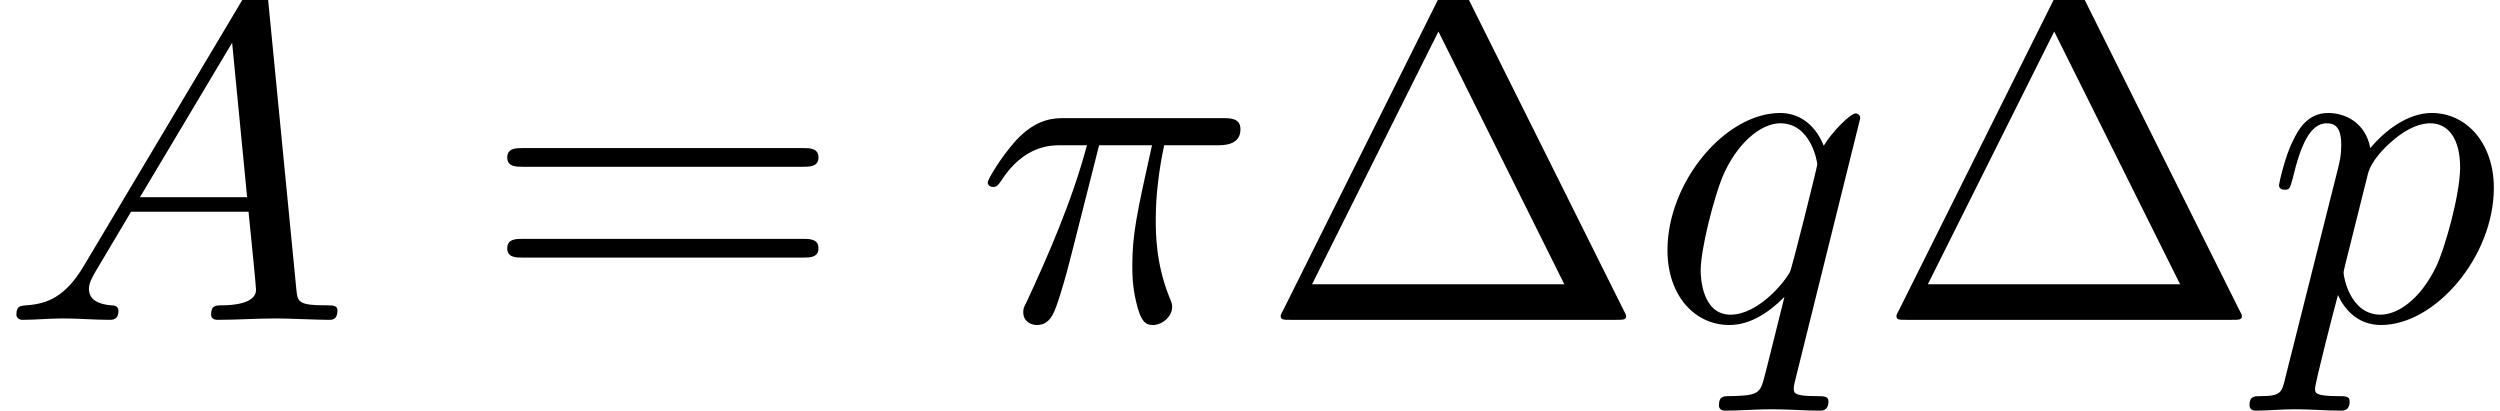
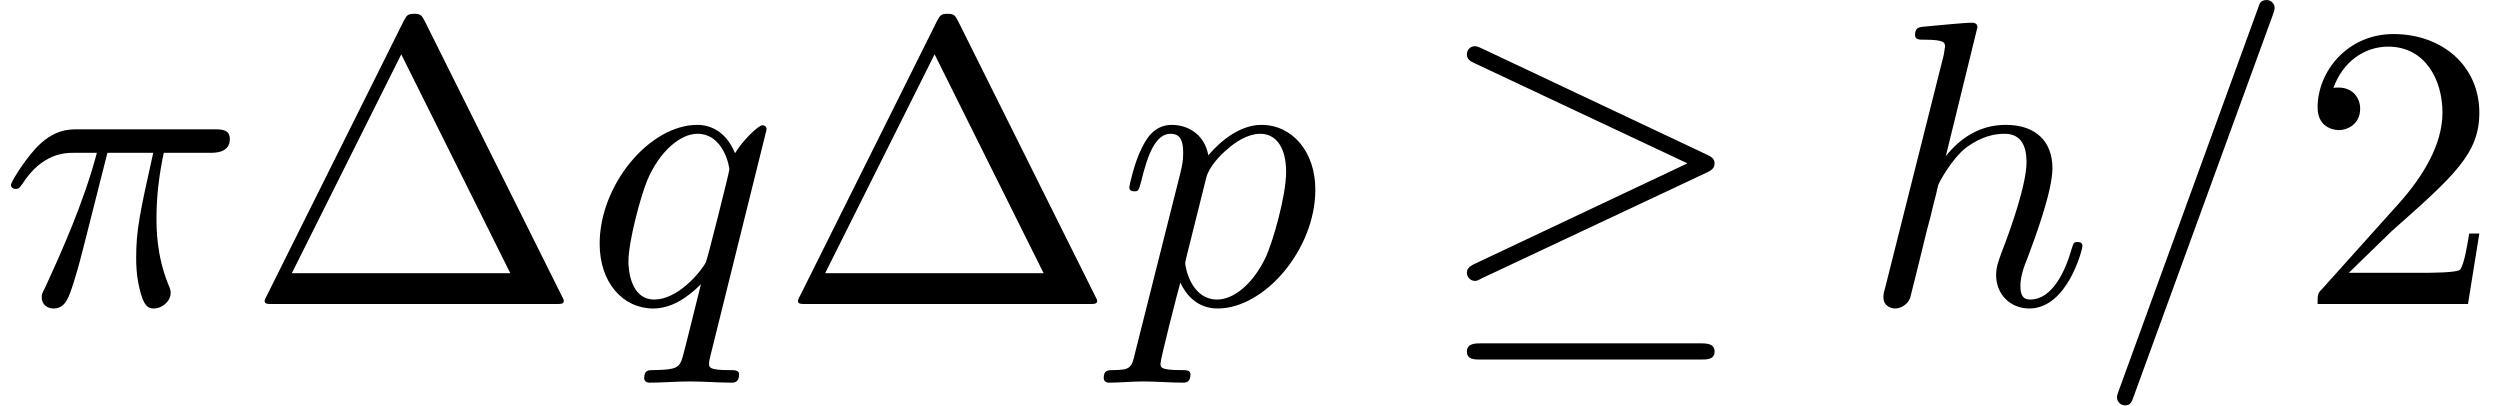
- <svg xmlns="http://www.w3.org/2000/svg" xmlns:xlink="http://www.w3.org/1999/xlink" version="1.1" width="53.214pt" height="8.745pt" viewBox="-72 -72 53.214 8.745">
+ <svg xmlns="http://www.w3.org/2000/svg" xmlns:xlink="http://www.w3.org/1999/xlink" version="1.1" width="61.444pt" height="9.963pt" viewBox="-72 -72 61.444 9.963">
  <defs>
-     <path id="g0-25" d="M2.64-3.716H3.766C3.437-2.242 3.347-1.813 3.347-1.146C3.347-.996 3.347-.727 3.427-.389C3.527 .05 3.636 .11 3.786 .11C3.985 .11 4.194-.07 4.194-.269C4.194-.329 4.194-.349 4.134-.488C3.846-1.205 3.846-1.853 3.846-2.132C3.846-2.66 3.915-3.198 4.025-3.716H5.161C5.29-3.716 5.649-3.716 5.649-4.055C5.649-4.294 5.44-4.294 5.25-4.294H1.913C1.694-4.294 1.315-4.294 .877-3.826C.528-3.437 .269-2.979 .269-2.929C.269-2.919 .269-2.829 .389-2.829C.468-2.829 .488-2.869 .548-2.949C1.036-3.716 1.614-3.716 1.813-3.716H2.381C2.062-2.511 1.524-1.305 1.106-.399C1.026-.249 1.026-.229 1.026-.159C1.026 .03 1.186 .11 1.315 .11C1.614 .11 1.694-.169 1.813-.538C1.953-.996 1.953-1.016 2.082-1.514L2.64-3.716Z" />
-     <path id="g0-65" d="M1.783-1.146C1.385-.478 .996-.339 .558-.309C.438-.299 .349-.299 .349-.11C.349-.05 .399 0 .478 0C.747 0 1.056-.03 1.335-.03C1.664-.03 2.012 0 2.331 0C2.391 0 2.521 0 2.521-.189C2.521-.299 2.431-.309 2.361-.309C2.132-.329 1.893-.408 1.893-.658C1.893-.777 1.953-.887 2.032-1.026L2.79-2.301H5.29C5.31-2.092 5.45-.737 5.45-.638C5.45-.339 4.932-.309 4.732-.309C4.593-.309 4.493-.309 4.493-.11C4.493 0 4.613 0 4.633 0C5.041 0 5.469-.03 5.878-.03C6.127-.03 6.755 0 7.004 0C7.064 0 7.183 0 7.183-.199C7.183-.309 7.083-.309 6.954-.309C6.336-.309 6.336-.379 6.306-.667L5.699-6.894C5.679-7.093 5.679-7.133 5.509-7.133C5.35-7.133 5.31-7.064 5.25-6.964L1.783-1.146ZM2.979-2.61L4.941-5.898L5.26-2.61H2.979Z" />
-     <path id="g0-112" d="M.448 1.215C.369 1.554 .349 1.624-.09 1.624C-.209 1.624-.319 1.624-.319 1.813C-.319 1.893-.269 1.933-.189 1.933C.08 1.933 .369 1.903 .648 1.903C.976 1.903 1.315 1.933 1.634 1.933C1.684 1.933 1.813 1.933 1.813 1.733C1.813 1.624 1.714 1.624 1.574 1.624C1.076 1.624 1.076 1.554 1.076 1.465C1.076 1.345 1.494-.279 1.564-.528C1.694-.239 1.973 .11 2.481 .11C3.636 .11 4.882-1.345 4.882-2.809C4.882-3.746 4.314-4.403 3.557-4.403C3.059-4.403 2.58-4.045 2.252-3.656C2.152-4.194 1.724-4.403 1.355-4.403C.897-4.403 .707-4.015 .618-3.836C.438-3.497 .309-2.899 .309-2.869C.309-2.77 .408-2.77 .428-2.77C.528-2.77 .538-2.78 .598-2.999C.767-3.706 .966-4.184 1.325-4.184C1.494-4.184 1.634-4.105 1.634-3.726C1.634-3.497 1.604-3.387 1.564-3.218L.448 1.215ZM2.202-3.108C2.271-3.377 2.54-3.656 2.72-3.806C3.068-4.115 3.357-4.184 3.527-4.184C3.925-4.184 4.164-3.836 4.164-3.248S3.836-1.514 3.656-1.136C3.318-.438 2.839-.11 2.471-.11C1.813-.11 1.684-.936 1.684-.996C1.684-1.016 1.684-1.036 1.714-1.156L2.202-3.108Z" />
-     <path id="g0-113" d="M4.503-4.294C4.503-4.334 4.473-4.394 4.403-4.394C4.294-4.394 3.895-3.995 3.726-3.706C3.507-4.244 3.118-4.403 2.8-4.403C1.624-4.403 .399-2.929 .399-1.484C.399-.508 .986 .11 1.714 .11C2.142 .11 2.531-.13 2.889-.488C2.8-.139 2.471 1.205 2.441 1.295C2.361 1.574 2.281 1.614 1.724 1.624C1.594 1.624 1.494 1.624 1.494 1.823C1.494 1.833 1.494 1.933 1.624 1.933C1.943 1.933 2.291 1.903 2.62 1.903C2.959 1.903 3.318 1.933 3.646 1.933C3.696 1.933 3.826 1.933 3.826 1.733C3.826 1.624 3.726 1.624 3.567 1.624C3.088 1.624 3.088 1.554 3.088 1.465C3.088 1.395 3.108 1.335 3.128 1.245L4.503-4.294ZM1.743-.11C1.146-.11 1.106-.877 1.106-1.046C1.106-1.524 1.395-2.61 1.564-3.029C1.873-3.766 2.391-4.184 2.8-4.184C3.447-4.184 3.587-3.377 3.587-3.308C3.587-3.248 3.039-1.066 3.009-1.026C2.859-.747 2.301-.11 1.743-.11Z" />
-     <path id="g1-1" d="M4.403-6.954C4.334-7.083 4.314-7.133 4.144-7.133S3.955-7.083 3.885-6.954L.518-.199C.468-.11 .468-.09 .468-.08C.468 0 .528 0 .687 0H7.601C7.761 0 7.821 0 7.821-.08C7.821-.09 7.821-.11 7.771-.199L4.403-6.954ZM3.826-6.137L6.506-.757H1.136L3.826-6.137Z" />
-     <path id="g1-61" d="M6.844-3.258C6.994-3.258 7.183-3.258 7.183-3.457S6.994-3.656 6.854-3.656H.887C.747-3.656 .558-3.656 .558-3.457S.747-3.258 .897-3.258H6.844ZM6.854-1.325C6.994-1.325 7.183-1.325 7.183-1.524S6.994-1.724 6.844-1.724H.897C.747-1.724 .558-1.724 .558-1.524S.747-1.325 .887-1.325H6.854Z" />
+     <path id="g0-21" d="M6.715-3.228C6.854-3.288 6.914-3.357 6.914-3.447C6.914-3.547 6.874-3.606 6.715-3.676L1.225-6.267C1.086-6.336 1.046-6.336 1.026-6.336C.907-6.336 .827-6.247 .827-6.137C.827-6.017 .907-5.968 1.016-5.918L6.247-3.457L1.036-.996C.837-.907 .827-.827 .827-.767C.827-.658 .917-.568 1.026-.568C1.056-.568 1.076-.568 1.205-.638L6.715-3.228ZM6.565 1.365C6.735 1.365 6.914 1.365 6.914 1.166S6.705 .966 6.555 .966H1.186C1.036 .966 .827 .966 .827 1.166S1.006 1.365 1.176 1.365H6.565Z" />
+     <path id="g1-25" d="M2.64-3.716H3.766C3.437-2.242 3.347-1.813 3.347-1.146C3.347-.996 3.347-.727 3.427-.389C3.527 .05 3.636 .11 3.786 .11C3.985 .11 4.194-.07 4.194-.269C4.194-.329 4.194-.349 4.134-.488C3.846-1.205 3.846-1.853 3.846-2.132C3.846-2.66 3.915-3.198 4.025-3.716H5.161C5.29-3.716 5.649-3.716 5.649-4.055C5.649-4.294 5.44-4.294 5.25-4.294H1.913C1.694-4.294 1.315-4.294 .877-3.826C.528-3.437 .269-2.979 .269-2.929C.269-2.919 .269-2.829 .389-2.829C.468-2.829 .488-2.869 .548-2.949C1.036-3.716 1.614-3.716 1.813-3.716H2.381C2.062-2.511 1.524-1.305 1.106-.399C1.026-.249 1.026-.229 1.026-.159C1.026 .03 1.186 .11 1.315 .11C1.614 .11 1.694-.169 1.813-.538C1.953-.996 1.953-1.016 2.082-1.514L2.64-3.716Z" />
+     <path id="g1-61" d="M4.374-7.093C4.423-7.223 4.423-7.263 4.423-7.273C4.423-7.382 4.334-7.472 4.224-7.472C4.154-7.472 4.085-7.442 4.055-7.382L.598 2.112C.548 2.242 .548 2.281 .548 2.291C.548 2.401 .638 2.491 .747 2.491C.877 2.491 .907 2.421 .966 2.252L4.374-7.093Z" />
+     <path id="g1-104" d="M2.859-6.804C2.859-6.814 2.859-6.914 2.73-6.914C2.501-6.914 1.773-6.834 1.514-6.814C1.435-6.804 1.325-6.795 1.325-6.615C1.325-6.496 1.415-6.496 1.564-6.496C2.042-6.496 2.062-6.426 2.062-6.326L2.032-6.127L.588-.389C.548-.249 .548-.229 .548-.169C.548 .06 .747 .11 .837 .11C.996 .11 1.156-.01 1.205-.149L1.395-.907L1.614-1.803C1.674-2.022 1.733-2.242 1.783-2.471C1.803-2.531 1.883-2.859 1.893-2.919C1.923-3.009 2.232-3.567 2.57-3.836C2.79-3.995 3.098-4.184 3.527-4.184S4.065-3.846 4.065-3.487C4.065-2.949 3.686-1.863 3.447-1.255C3.367-1.026 3.318-.907 3.318-.707C3.318-.239 3.666 .11 4.134 .11C5.071 .11 5.44-1.345 5.44-1.425C5.44-1.524 5.35-1.524 5.32-1.524C5.22-1.524 5.22-1.494 5.171-1.345C5.021-.817 4.702-.11 4.154-.11C3.985-.11 3.915-.209 3.915-.438C3.915-.687 4.005-.927 4.095-1.146C4.254-1.574 4.702-2.76 4.702-3.337C4.702-3.985 4.304-4.403 3.557-4.403C2.929-4.403 2.451-4.095 2.082-3.636L2.859-6.804Z" />
+     <path id="g1-112" d="M.448 1.215C.369 1.554 .349 1.624-.09 1.624C-.209 1.624-.319 1.624-.319 1.813C-.319 1.893-.269 1.933-.189 1.933C.08 1.933 .369 1.903 .648 1.903C.976 1.903 1.315 1.933 1.634 1.933C1.684 1.933 1.813 1.933 1.813 1.733C1.813 1.624 1.714 1.624 1.574 1.624C1.076 1.624 1.076 1.554 1.076 1.465C1.076 1.345 1.494-.279 1.564-.528C1.694-.239 1.973 .11 2.481 .11C3.636 .11 4.882-1.345 4.882-2.809C4.882-3.746 4.314-4.403 3.557-4.403C3.059-4.403 2.58-4.045 2.252-3.656C2.152-4.194 1.724-4.403 1.355-4.403C.897-4.403 .707-4.015 .618-3.836C.438-3.497 .309-2.899 .309-2.869C.309-2.77 .408-2.77 .428-2.77C.528-2.77 .538-2.78 .598-2.999C.767-3.706 .966-4.184 1.325-4.184C1.494-4.184 1.634-4.105 1.634-3.726C1.634-3.497 1.604-3.387 1.564-3.218L.448 1.215ZM2.202-3.108C2.271-3.377 2.54-3.656 2.72-3.806C3.068-4.115 3.357-4.184 3.527-4.184C3.925-4.184 4.164-3.836 4.164-3.248S3.836-1.514 3.656-1.136C3.318-.438 2.839-.11 2.471-.11C1.813-.11 1.684-.936 1.684-.996C1.684-1.016 1.684-1.036 1.714-1.156L2.202-3.108Z" />
+     <path id="g1-113" d="M4.503-4.294C4.503-4.334 4.473-4.394 4.403-4.394C4.294-4.394 3.895-3.995 3.726-3.706C3.507-4.244 3.118-4.403 2.8-4.403C1.624-4.403 .399-2.929 .399-1.484C.399-.508 .986 .11 1.714 .11C2.142 .11 2.531-.13 2.889-.488C2.8-.139 2.471 1.205 2.441 1.295C2.361 1.574 2.281 1.614 1.724 1.624C1.594 1.624 1.494 1.624 1.494 1.823C1.494 1.833 1.494 1.933 1.624 1.933C1.943 1.933 2.291 1.903 2.62 1.903C2.959 1.903 3.318 1.933 3.646 1.933C3.696 1.933 3.826 1.933 3.826 1.733C3.826 1.624 3.726 1.624 3.567 1.624C3.088 1.624 3.088 1.554 3.088 1.465C3.088 1.395 3.108 1.335 3.128 1.245L4.503-4.294ZM1.743-.11C1.146-.11 1.106-.877 1.106-1.046C1.106-1.524 1.395-2.61 1.564-3.029C1.873-3.766 2.391-4.184 2.8-4.184C3.447-4.184 3.587-3.377 3.587-3.308C3.587-3.248 3.039-1.066 3.009-1.026C2.859-.747 2.301-.11 1.743-.11Z" />
+     <path id="g2-1" d="M4.403-6.954C4.334-7.083 4.314-7.133 4.144-7.133S3.955-7.083 3.885-6.954L.518-.199C.468-.11 .468-.09 .468-.08C.468 0 .528 0 .687 0H7.601C7.761 0 7.821 0 7.821-.08C7.821-.09 7.821-.11 7.771-.199L4.403-6.954ZM3.826-6.137L6.506-.757H1.136L3.826-6.137Z" />
+     <path id="g2-50" d="M1.265-.767L2.321-1.793C3.875-3.168 4.473-3.706 4.473-4.702C4.473-5.838 3.577-6.635 2.361-6.635C1.235-6.635 .498-5.719 .498-4.832C.498-4.274 .996-4.274 1.026-4.274C1.196-4.274 1.544-4.394 1.544-4.802C1.544-5.061 1.365-5.32 1.016-5.32C.936-5.32 .917-5.32 .887-5.31C1.116-5.958 1.654-6.326 2.232-6.326C3.138-6.326 3.567-5.519 3.567-4.702C3.567-3.905 3.068-3.118 2.521-2.501L.608-.369C.498-.259 .498-.239 .498 0H4.194L4.473-1.733H4.224C4.174-1.435 4.105-.996 4.005-.847C3.935-.767 3.278-.767 3.059-.767H1.265Z" />
  </defs>
  <g id="page1">
-     <use x="-72" y="-65.192" xlink:href="#g0-65" />
-     <use x="-61.761" y="-65.192" xlink:href="#g1-61" />
-     <use x="-51.245" y="-65.192" xlink:href="#g0-25" />
-     <use x="-45.208" y="-65.192" xlink:href="#g1-1" />
-     <use x="-36.906" y="-65.192" xlink:href="#g0-113" />
-     <use x="-32.101" y="-65.192" xlink:href="#g1-1" />
-     <use x="-23.799" y="-65.192" xlink:href="#g0-112" />
+     <use x="-72" y="-64.528" xlink:href="#g1-25" />
+     <use x="-65.964" y="-64.528" xlink:href="#g2-1" />
+     <use x="-57.661" y="-64.528" xlink:href="#g1-113" />
+     <use x="-52.856" y="-64.528" xlink:href="#g2-1" />
+     <use x="-44.554" y="-64.528" xlink:href="#g1-112" />
+     <use x="-36.774" y="-64.528" xlink:href="#g0-21" />
+     <use x="-26.258" y="-64.528" xlink:href="#g1-104" />
+     <use x="-20.518" y="-64.528" xlink:href="#g1-61" />
+     <use x="-15.537" y="-64.528" xlink:href="#g2-50" />
  </g>
</svg>
